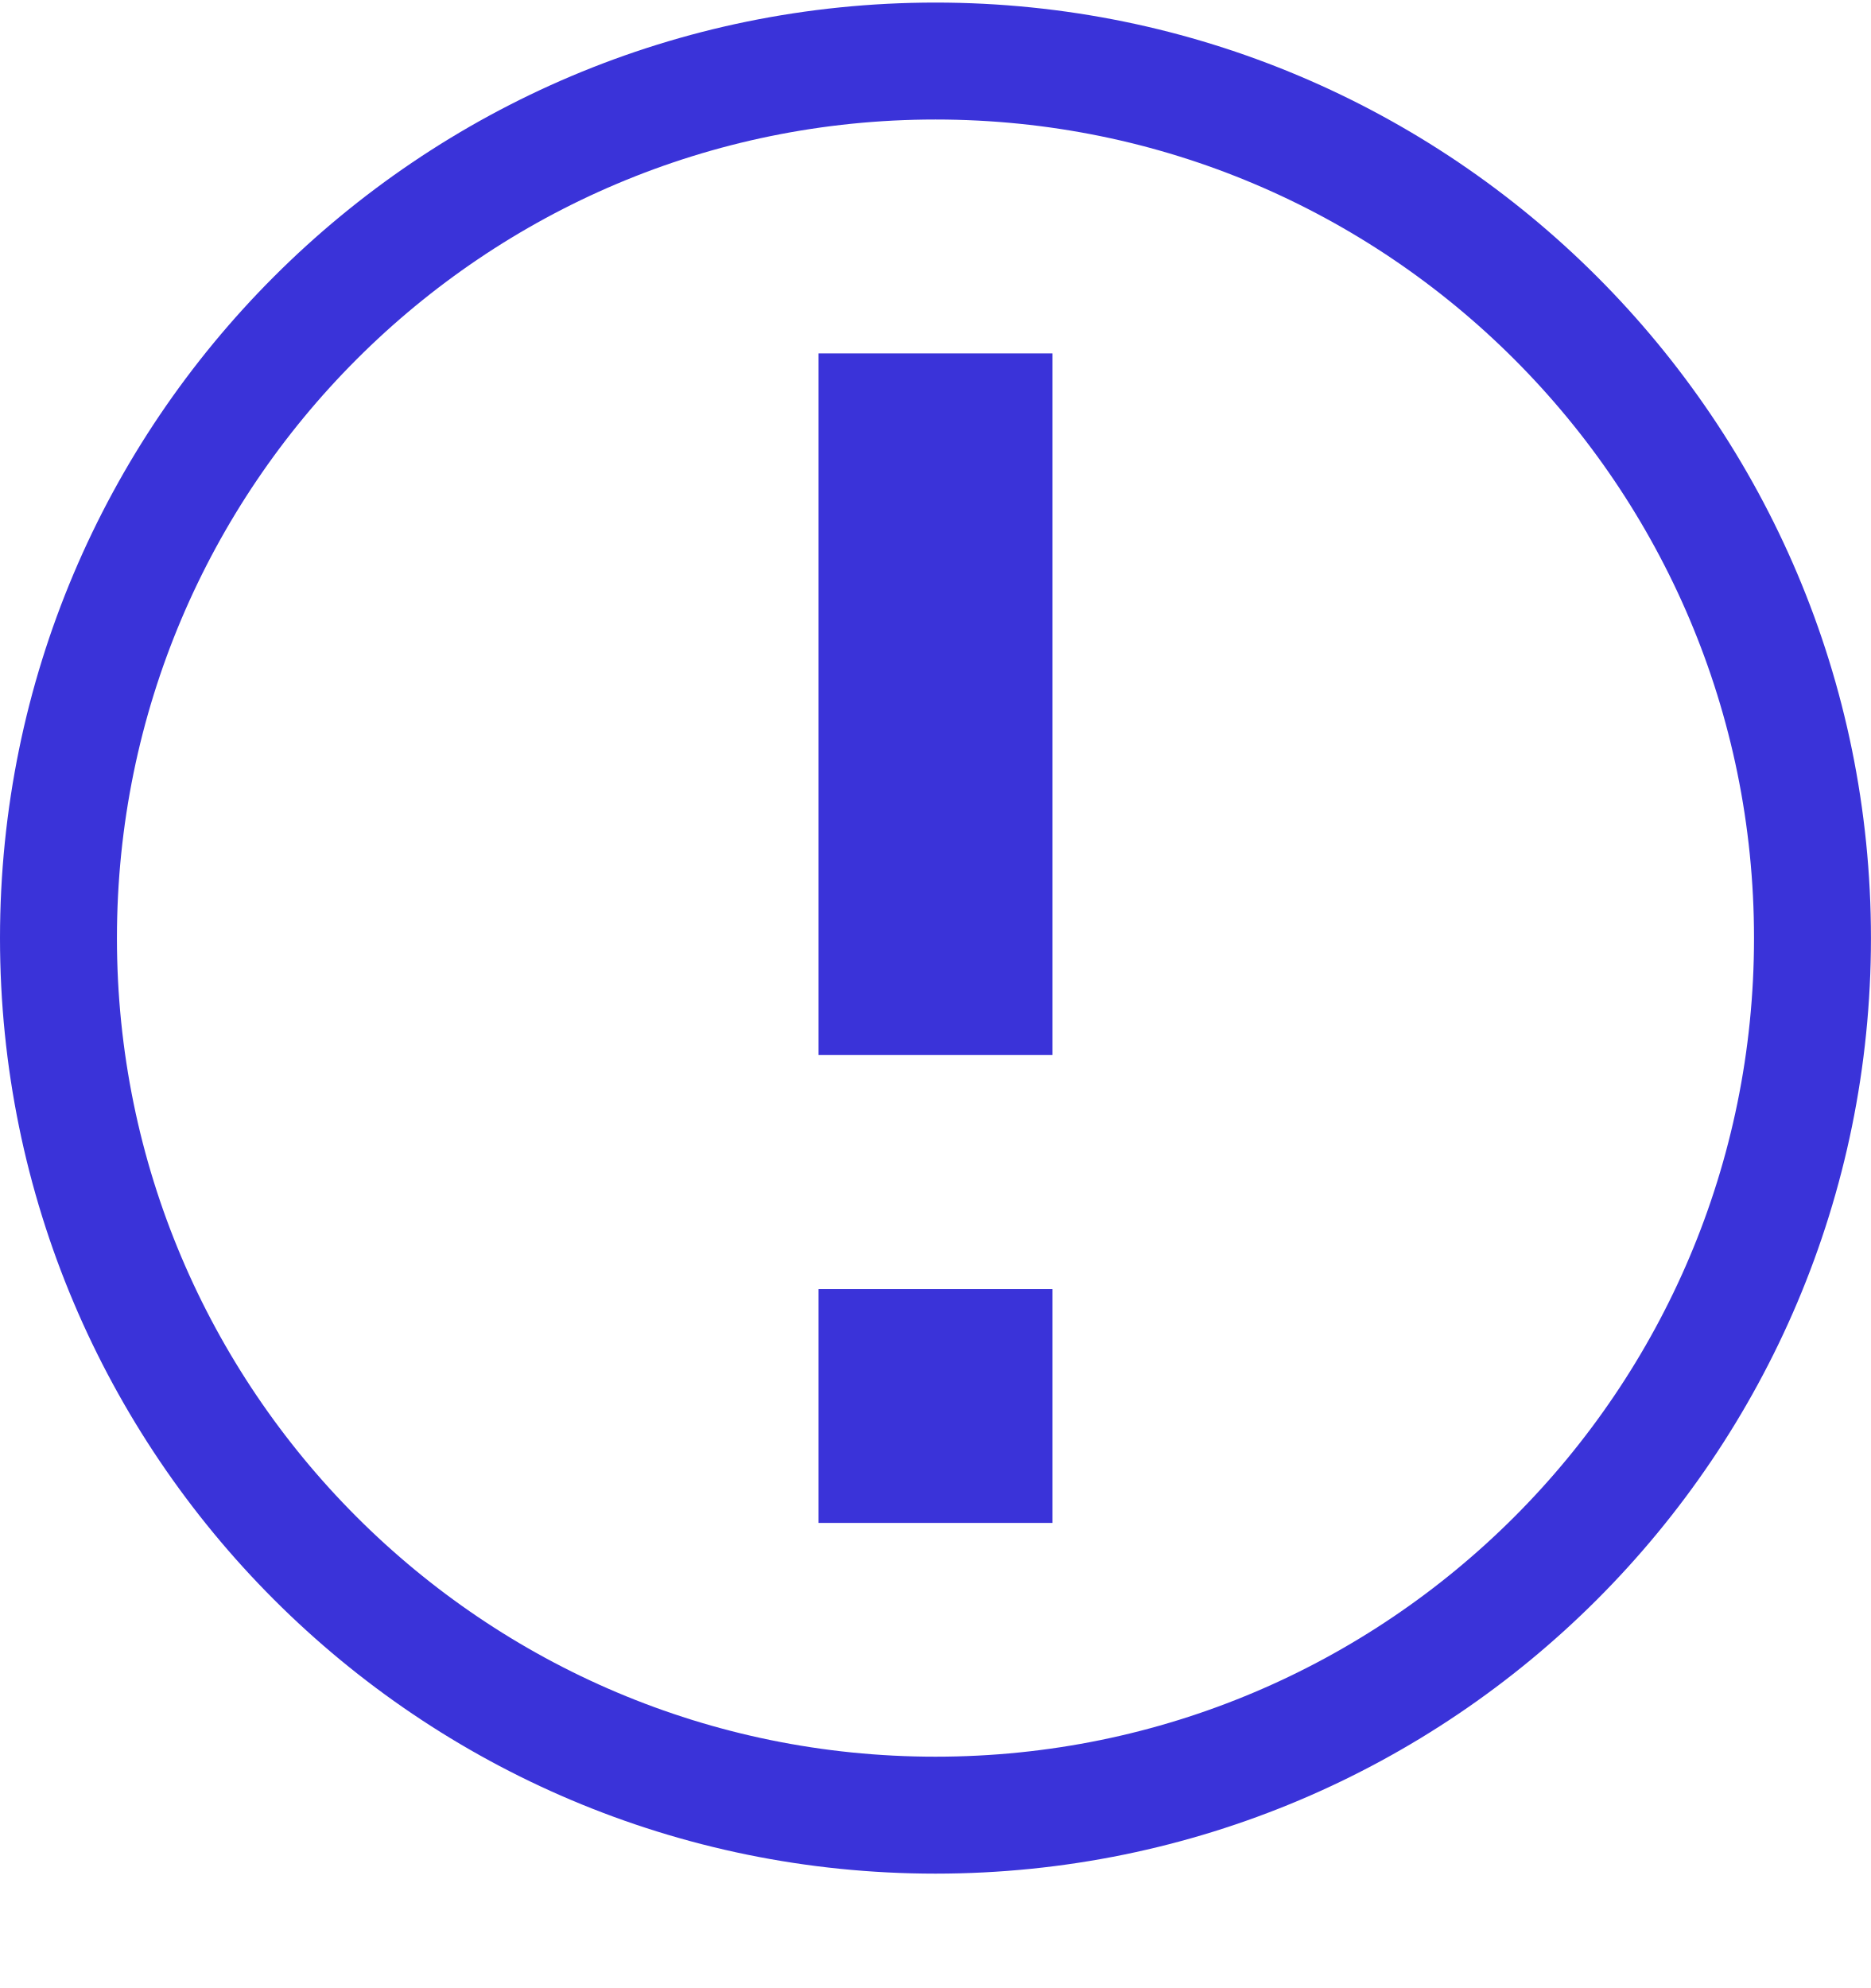
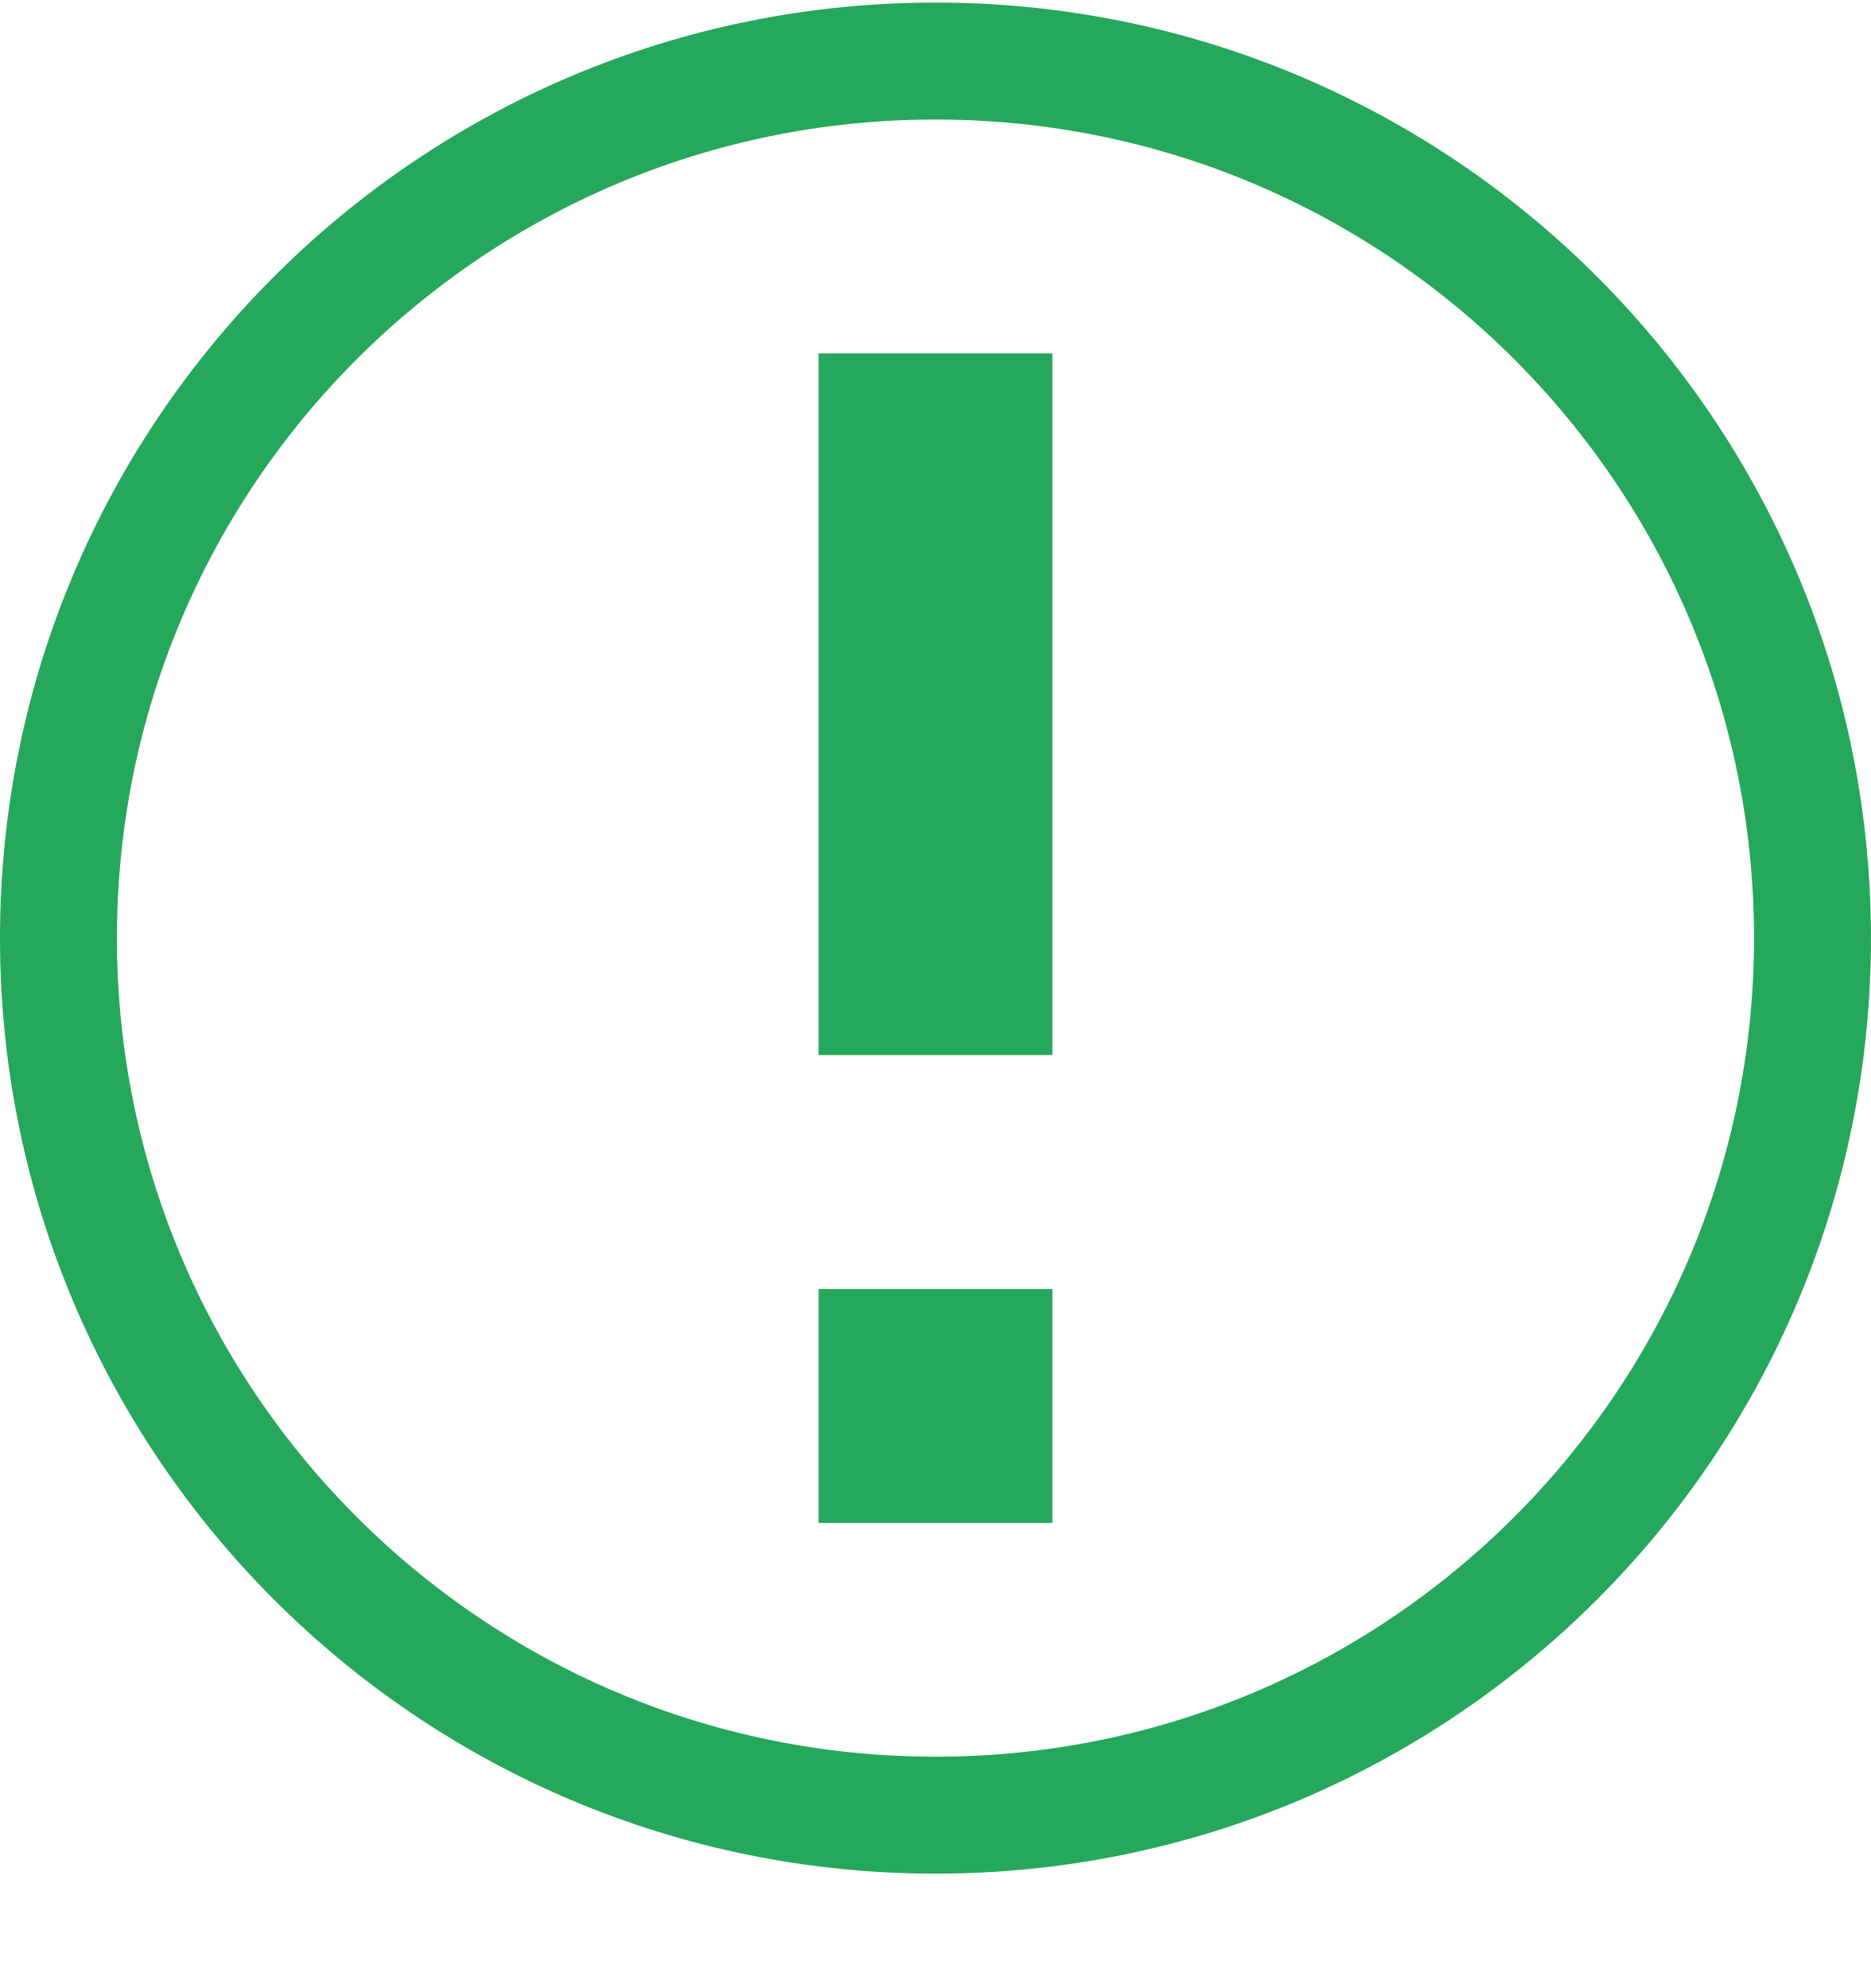
<svg xmlns="http://www.w3.org/2000/svg" width="16" height="17" viewBox="0 0 16 17" fill="none">
-   <circle cx="8" cy="8.022" r="7.5" stroke="#3A33D9" />
-   <path d="M8 3.022L8 9.022" stroke="#3A33D9" stroke-width="2" />
-   <path d="M8 11.023L8 13.023" stroke="#3A33D9" stroke-width="2" />
+   <circle cx="8" cy="8.022" r="7.5" stroke="#25A75C" />
+   <path d="M8 3.022L8 9.022" stroke="#25A75C" stroke-width="2" />
+   <path d="M8 11.023L8 13.023" stroke="#25A75C" stroke-width="2" />
</svg>
